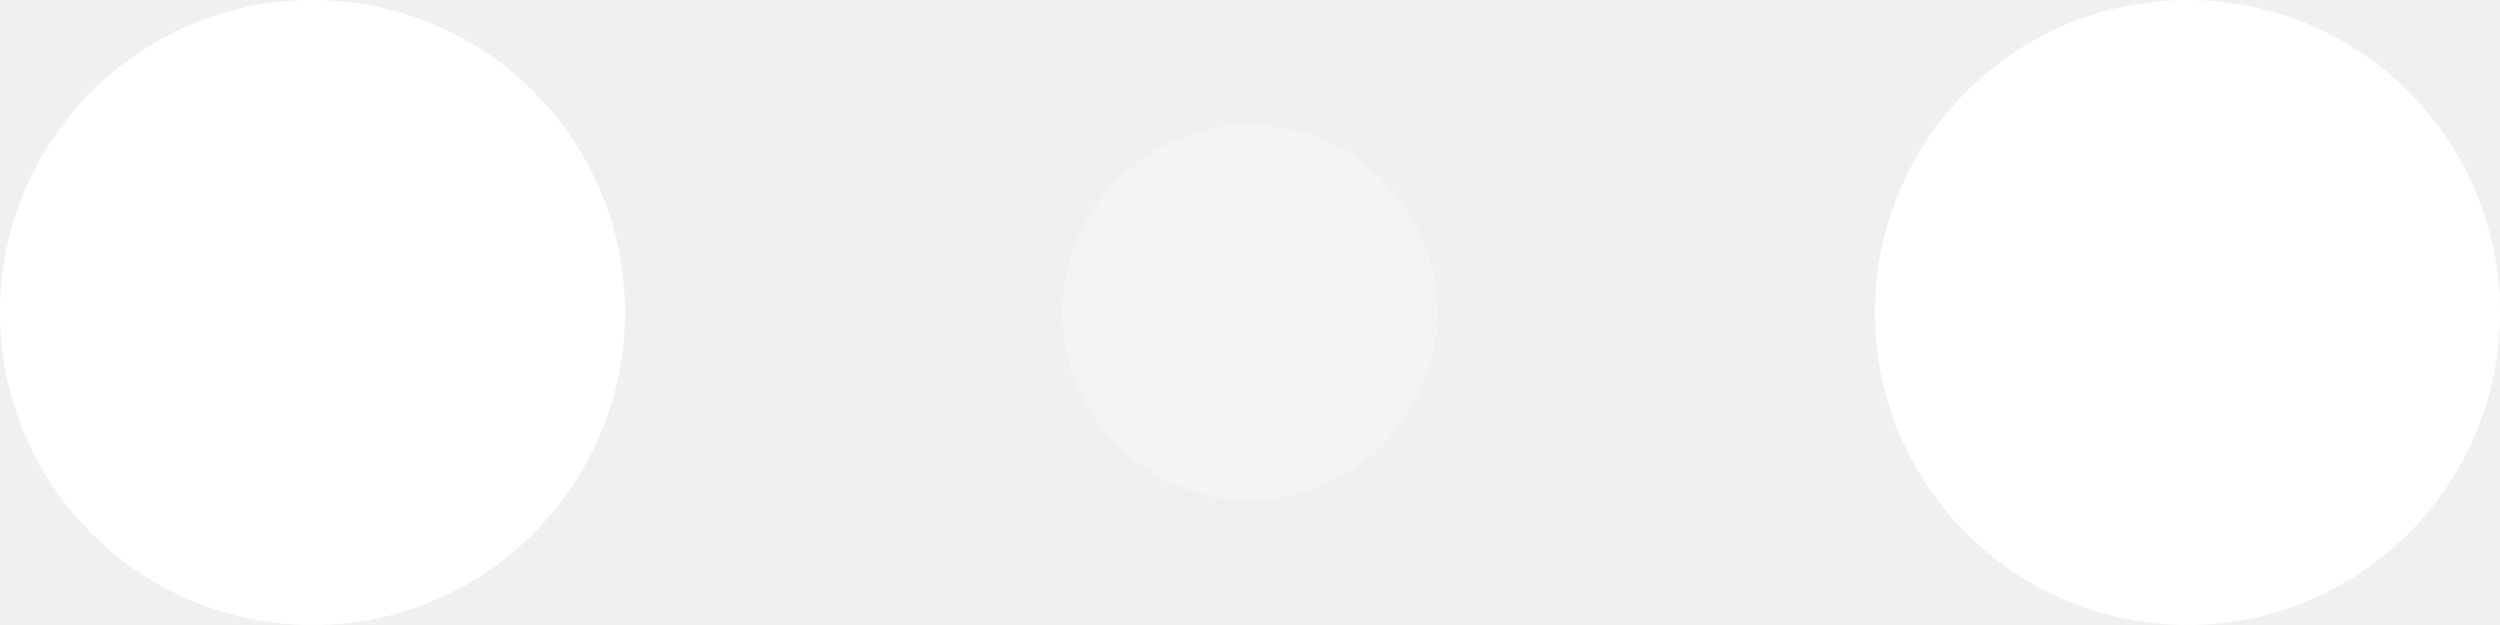
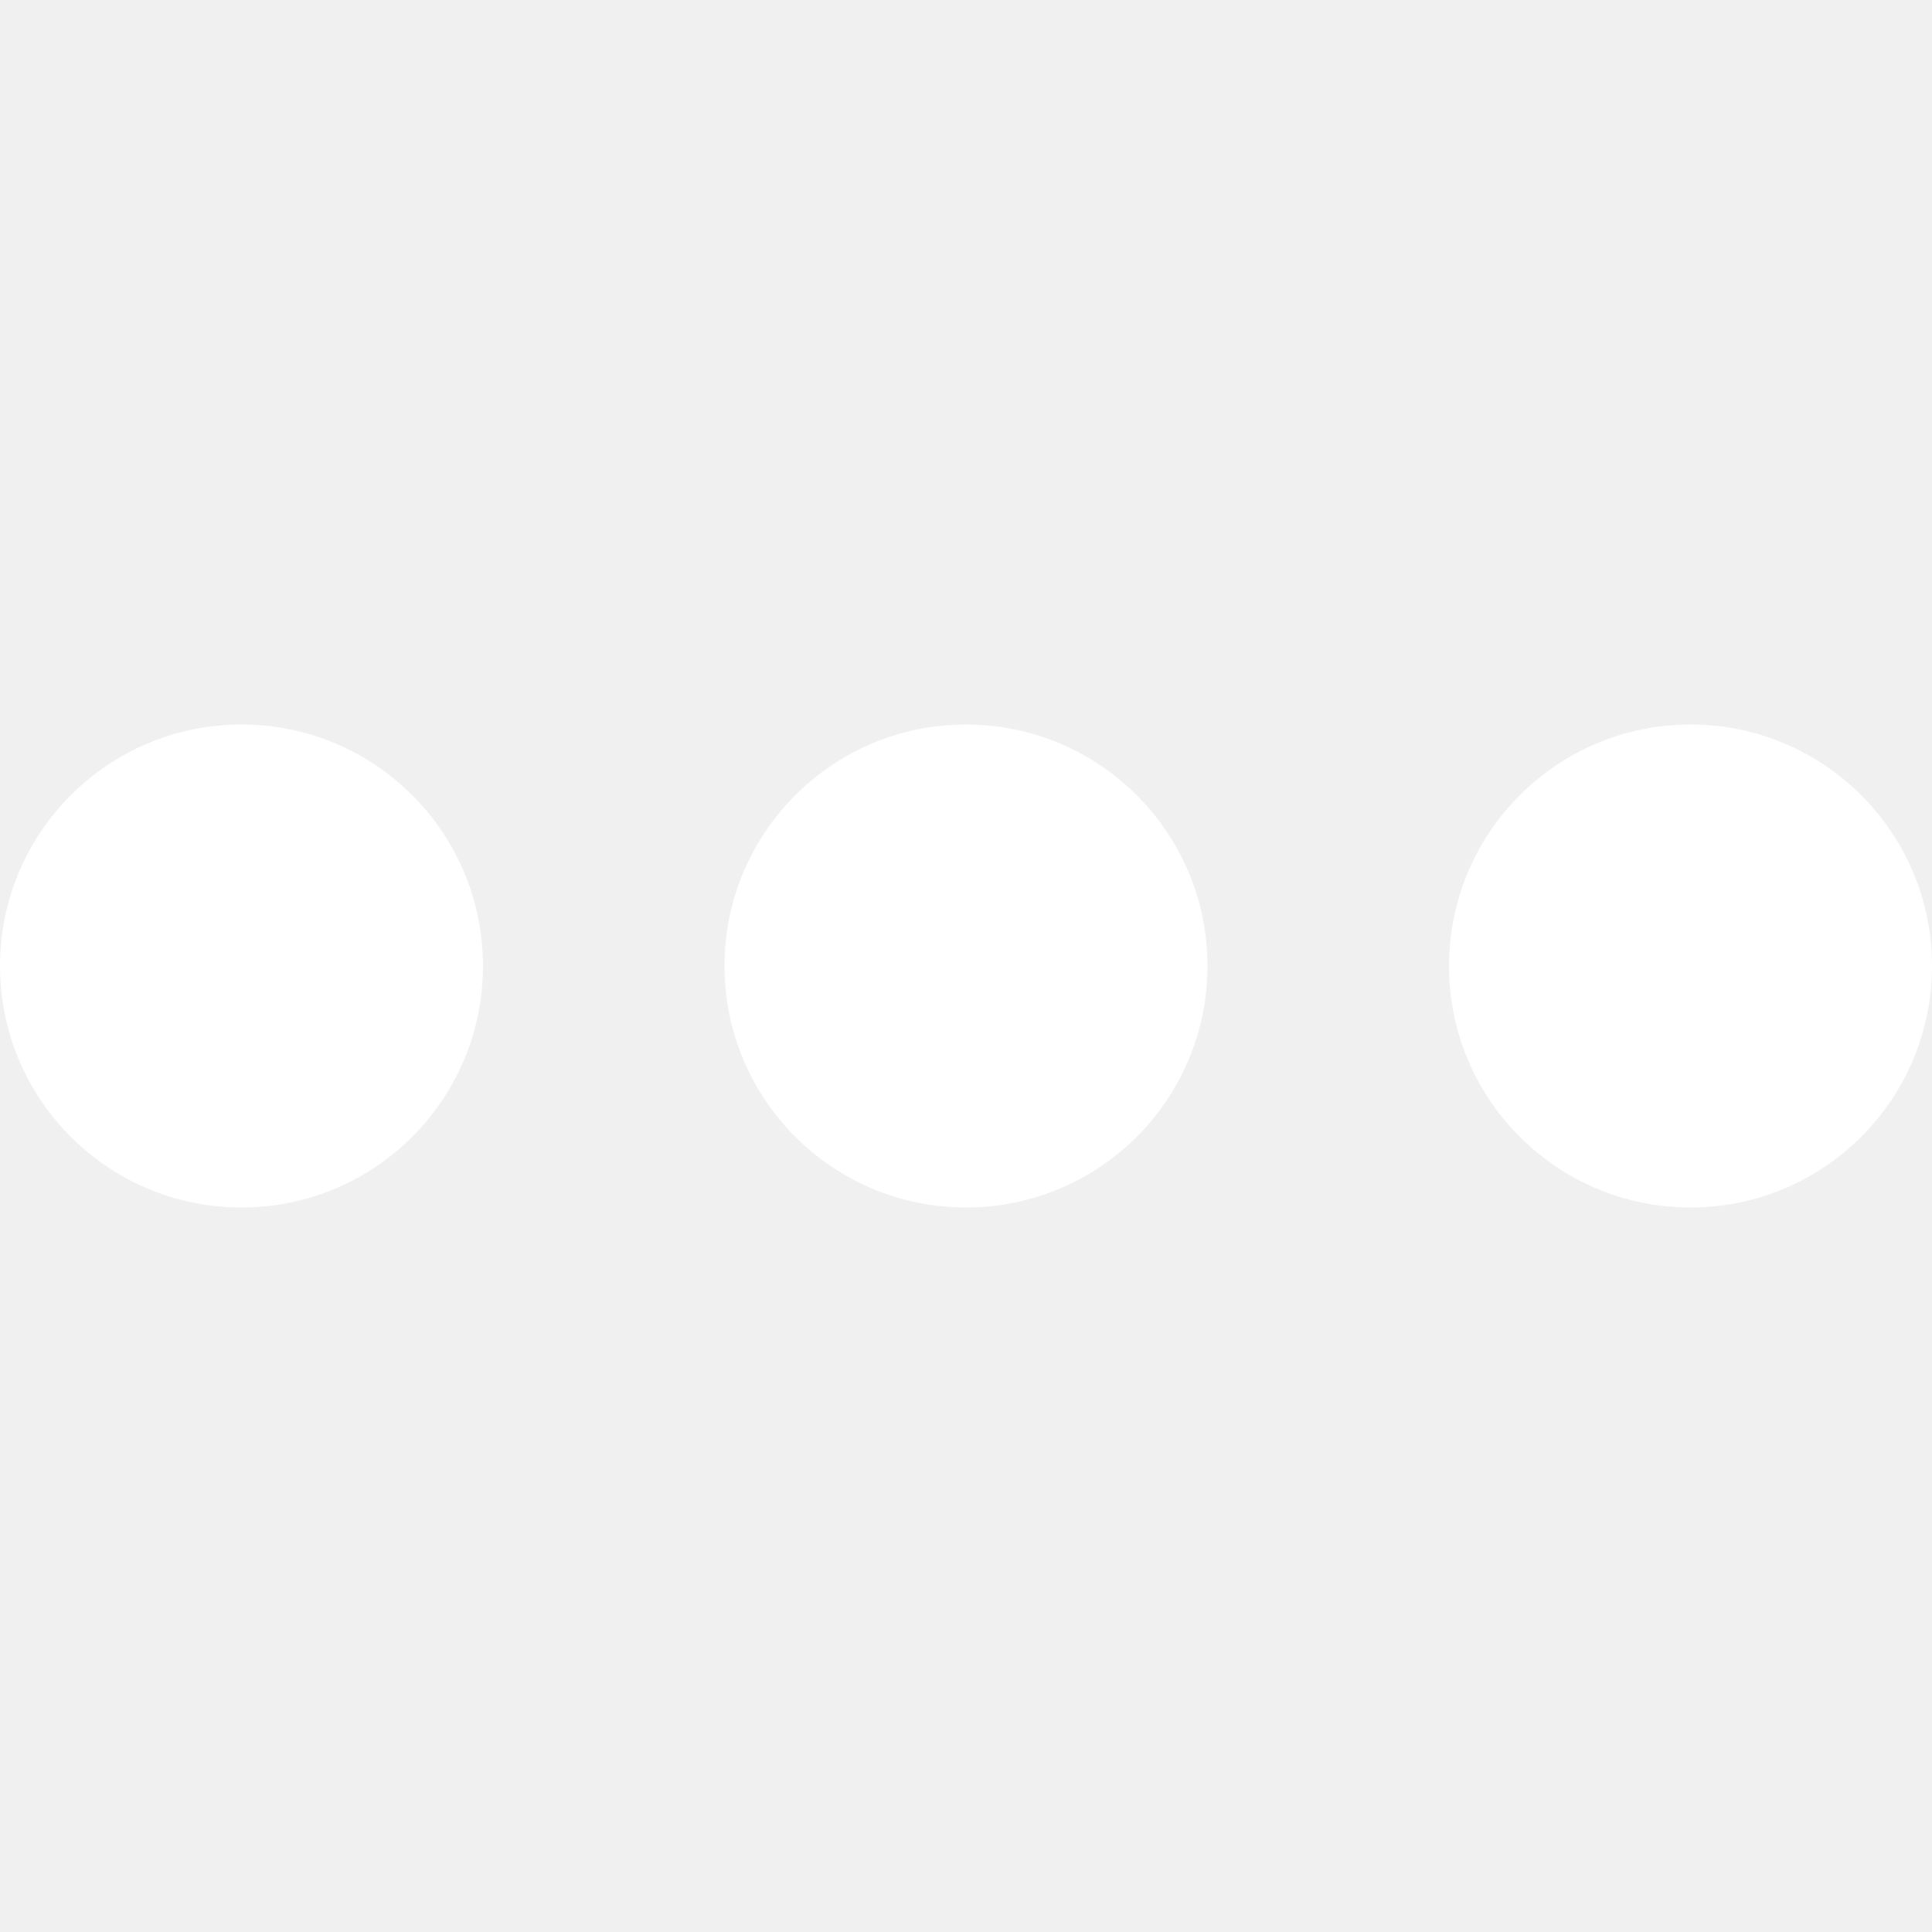
- <svg xmlns="http://www.w3.org/2000/svg" width="120" height="30" viewBox="0 0 120 30" fill="#fff">
+ <svg xmlns="http://www.w3.org/2000/svg" width="120" height="120" viewBox="0 0 120 30" fill="#fff">
  <circle cx="15" cy="15" r="15">
-     <animate attributeName="r" from="15" to="15" begin="0s" dur="0.8s" values="15;9;15" calcMode="linear" repeatCount="indefinite" />
-     <animate attributeName="fill-opacity" from="1" to="1" begin="0s" dur="0.8s" values="1;.5;1" calcMode="linear" repeatCount="indefinite" />
+     <animate attributeName="r" from="15" to="15" begin="0s" dur="1.5s" values="15;9;15" calcMode="linear" repeatCount="indefinite" />
+     <animate attributeName="fill-opacity" from="1" to="1" begin="0s" dur="1.5s" values="1;.5;1" calcMode="linear" repeatCount="indefinite" />
  </circle>
-   <circle cx="60" cy="15" r="9" fill-opacity="0.3">
-     <animate attributeName="r" from="9" to="9" begin="0s" dur="0.8s" values="9;15;9" calcMode="linear" repeatCount="indefinite" />
-     <animate attributeName="fill-opacity" from="0.5" to="0.5" begin="0s" dur="0.8s" values=".5;1;.5" calcMode="linear" repeatCount="indefinite" />
+   <circle cx="60" cy="15" r="15">
+     <animate attributeName="r" from="15" to="15" begin="0.5s" dur="1.5s" values="15;9;15" calcMode="linear" repeatCount="indefinite" />
+     <animate attributeName="fill-opacity" from="1" to="1" begin="0.5s" dur="1.5s" values="1;.5;1" calcMode="linear" repeatCount="indefinite" />
  </circle>
  <circle cx="105" cy="15" r="15">
-     <animate attributeName="r" from="15" to="15" begin="0s" dur="0.8s" values="15;9;15" calcMode="linear" repeatCount="indefinite" />
-     <animate attributeName="fill-opacity" from="1" to="1" begin="0s" dur="0.8s" values="1;.5;1" calcMode="linear" repeatCount="indefinite" />
+     <animate attributeName="r" from="15" to="15" begin="1s" dur="1.5s" values="15;9;15" calcMode="linear" repeatCount="indefinite" />
+     <animate attributeName="fill-opacity" from="1" to="1" begin="1s" dur="1.5s" values="1;.5;1" calcMode="linear" repeatCount="indefinite" />
  </circle>
</svg>
